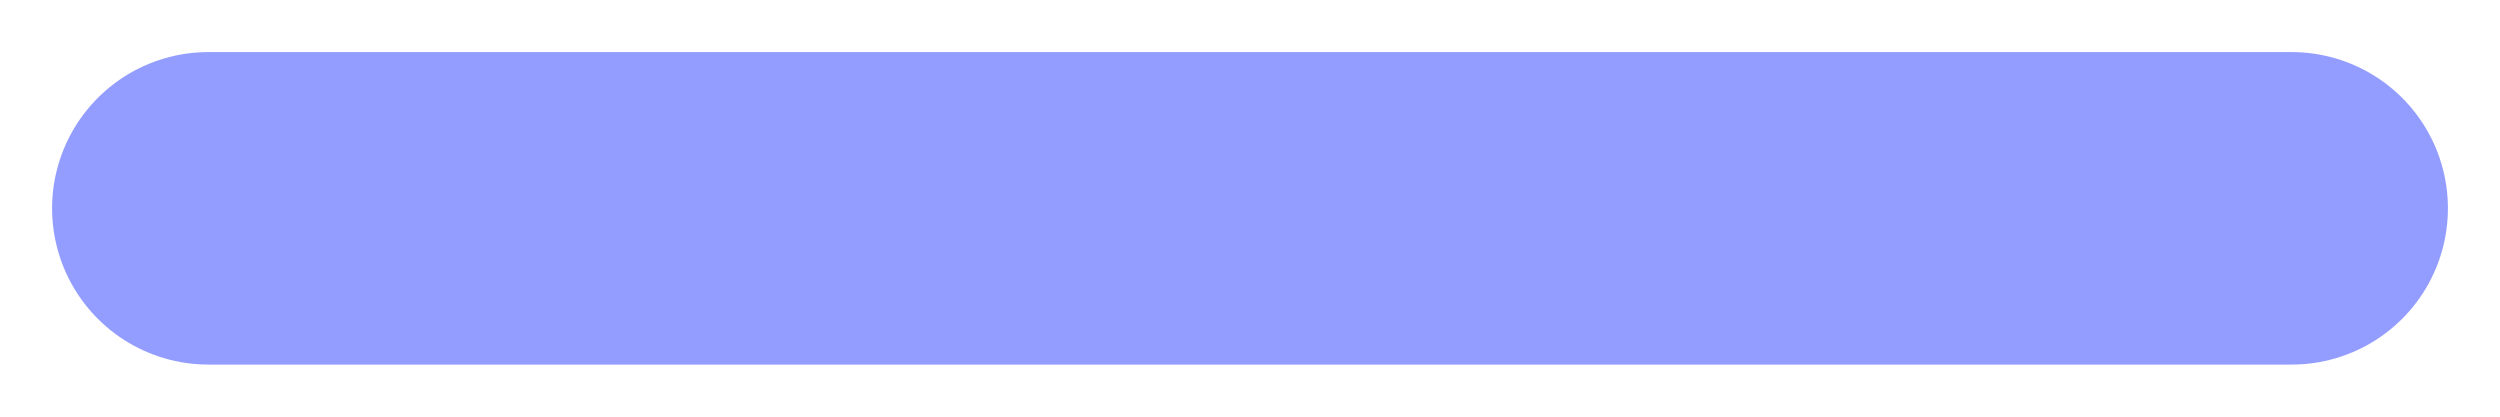
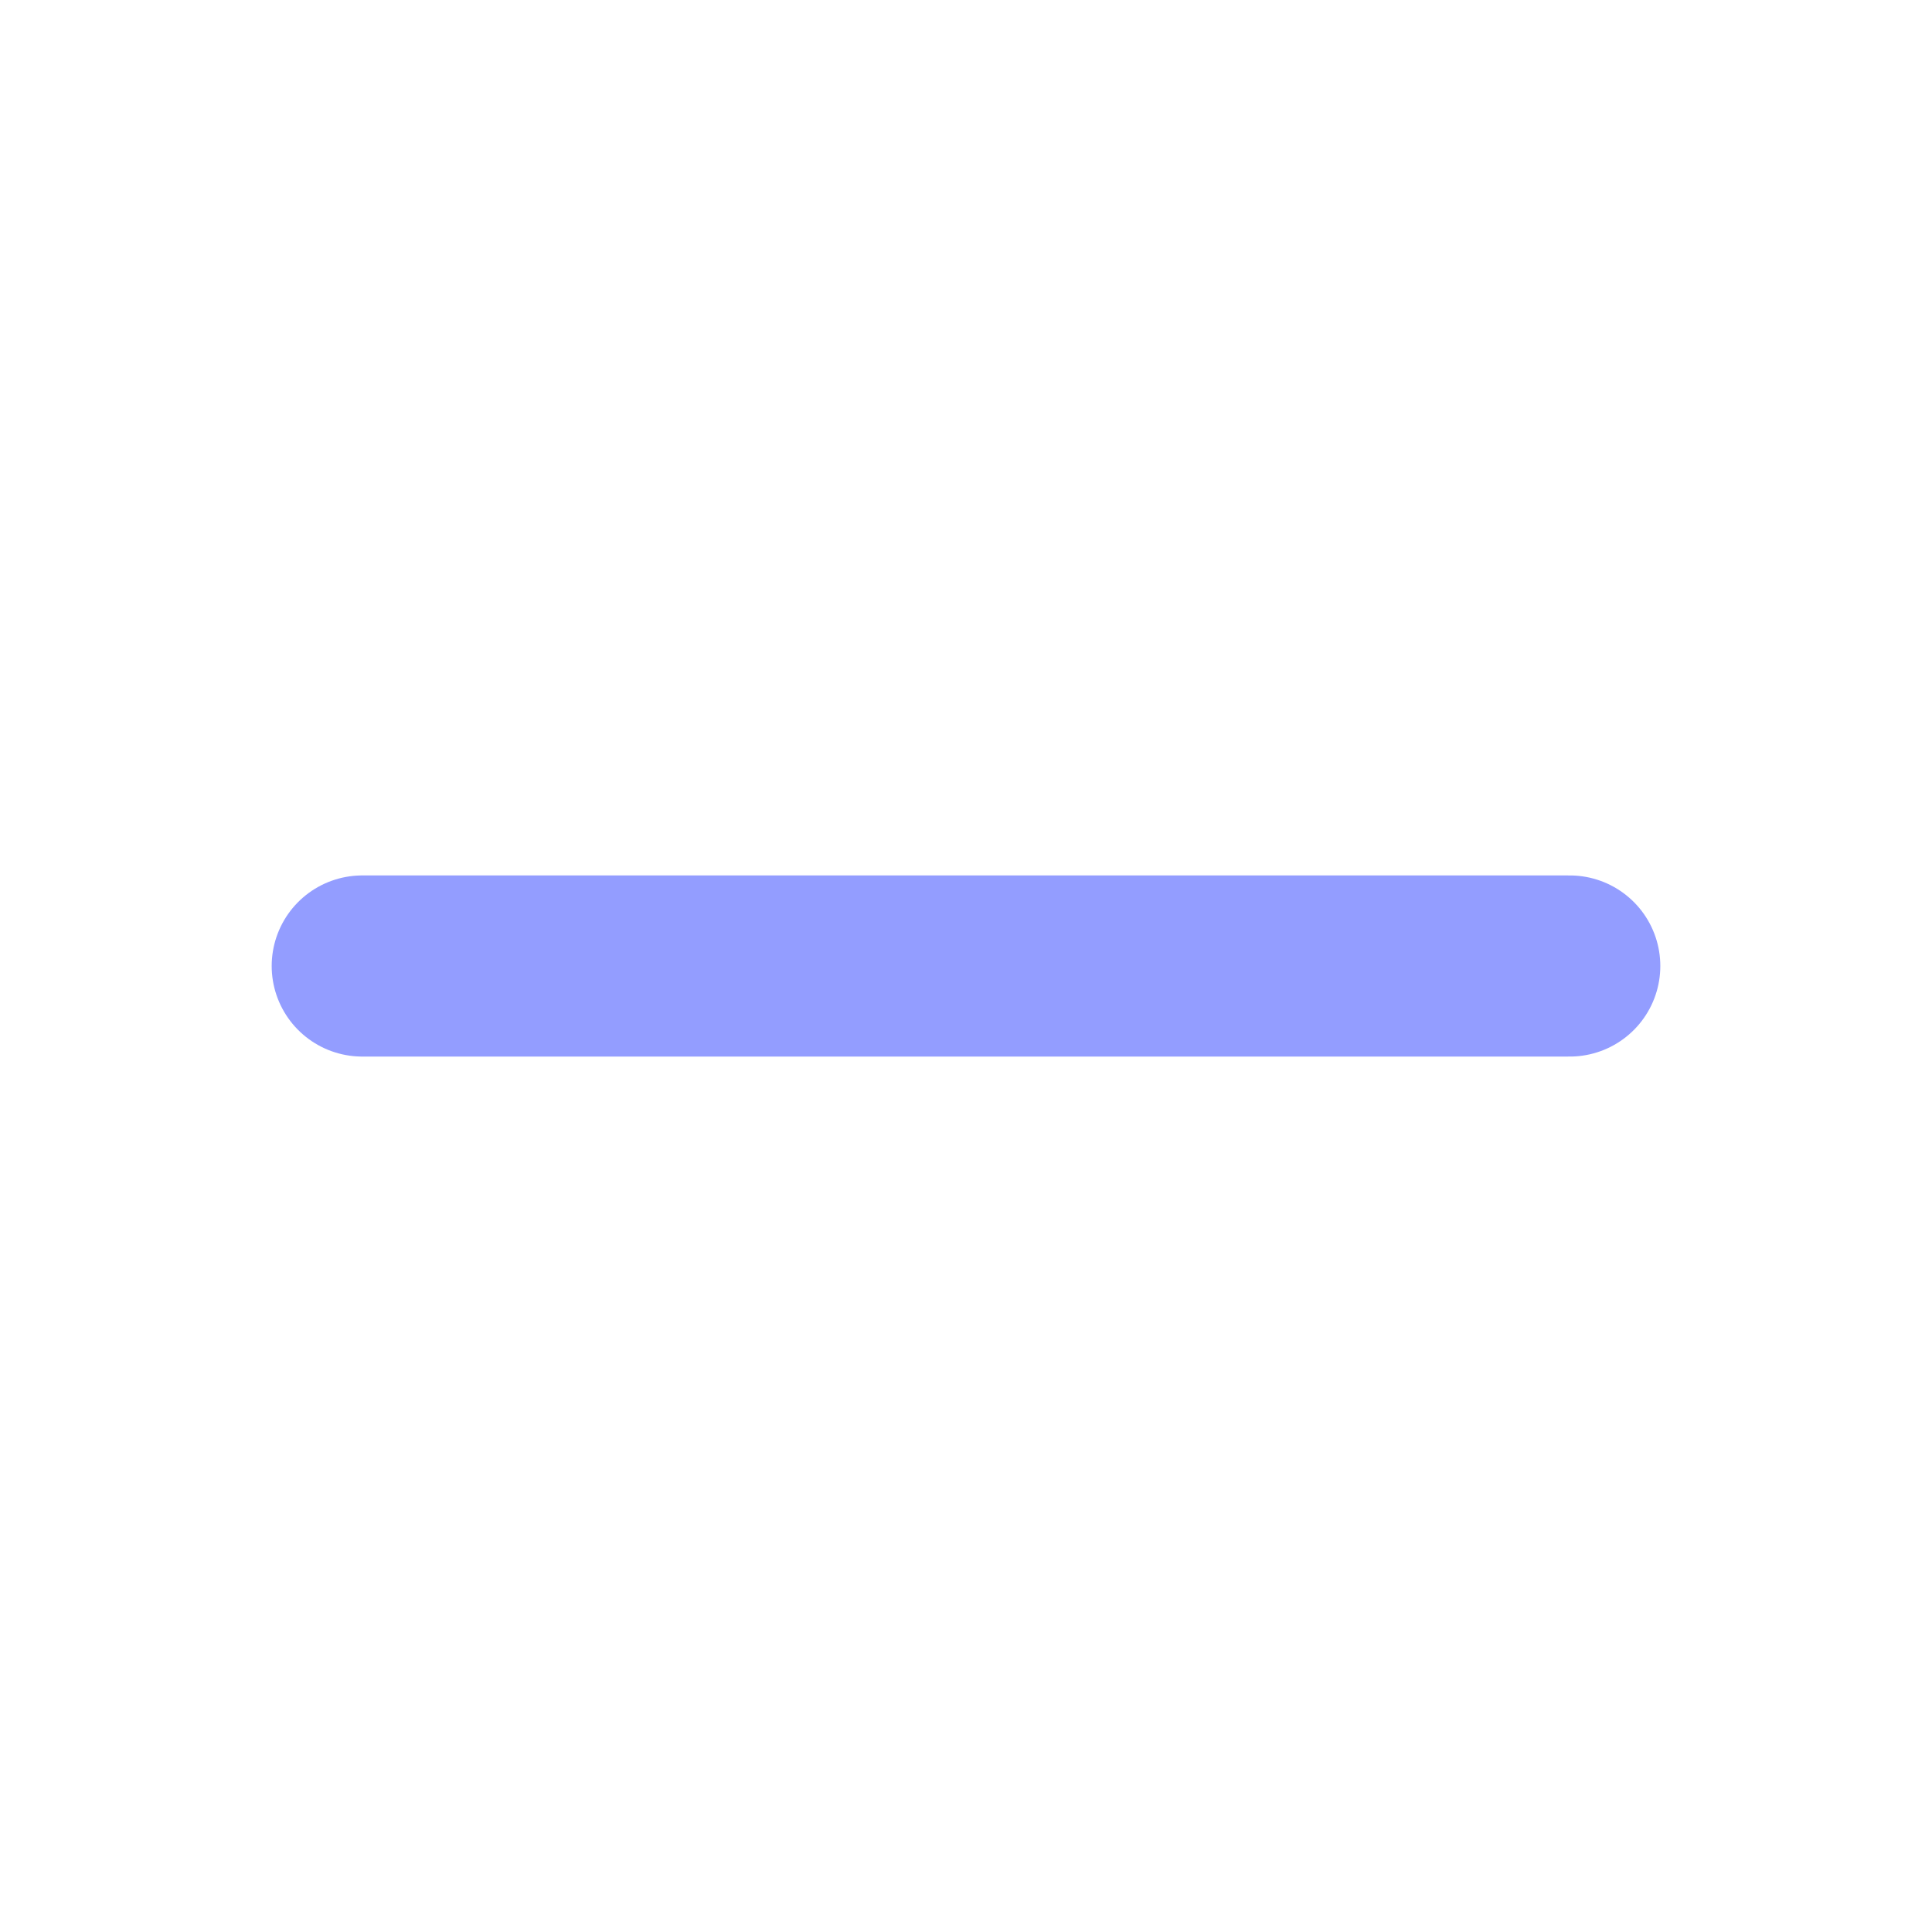
- <svg xmlns="http://www.w3.org/2000/svg" width="12" height="2" viewBox="0 0 12 2" fill="none">
-   <path d="M11 1L1 1" stroke="#939DFF" stroke-width="1.5" stroke-linecap="round" stroke-linejoin="round" />
+ <svg xmlns="http://www.w3.org/2000/svg" width="16" height="16" viewBox="0 0 16 16" fill="none">
+   <path d="M13 8L3 8" stroke="#939DFF" stroke-width="1.5" stroke-linecap="round" stroke-linejoin="round" />
</svg>
